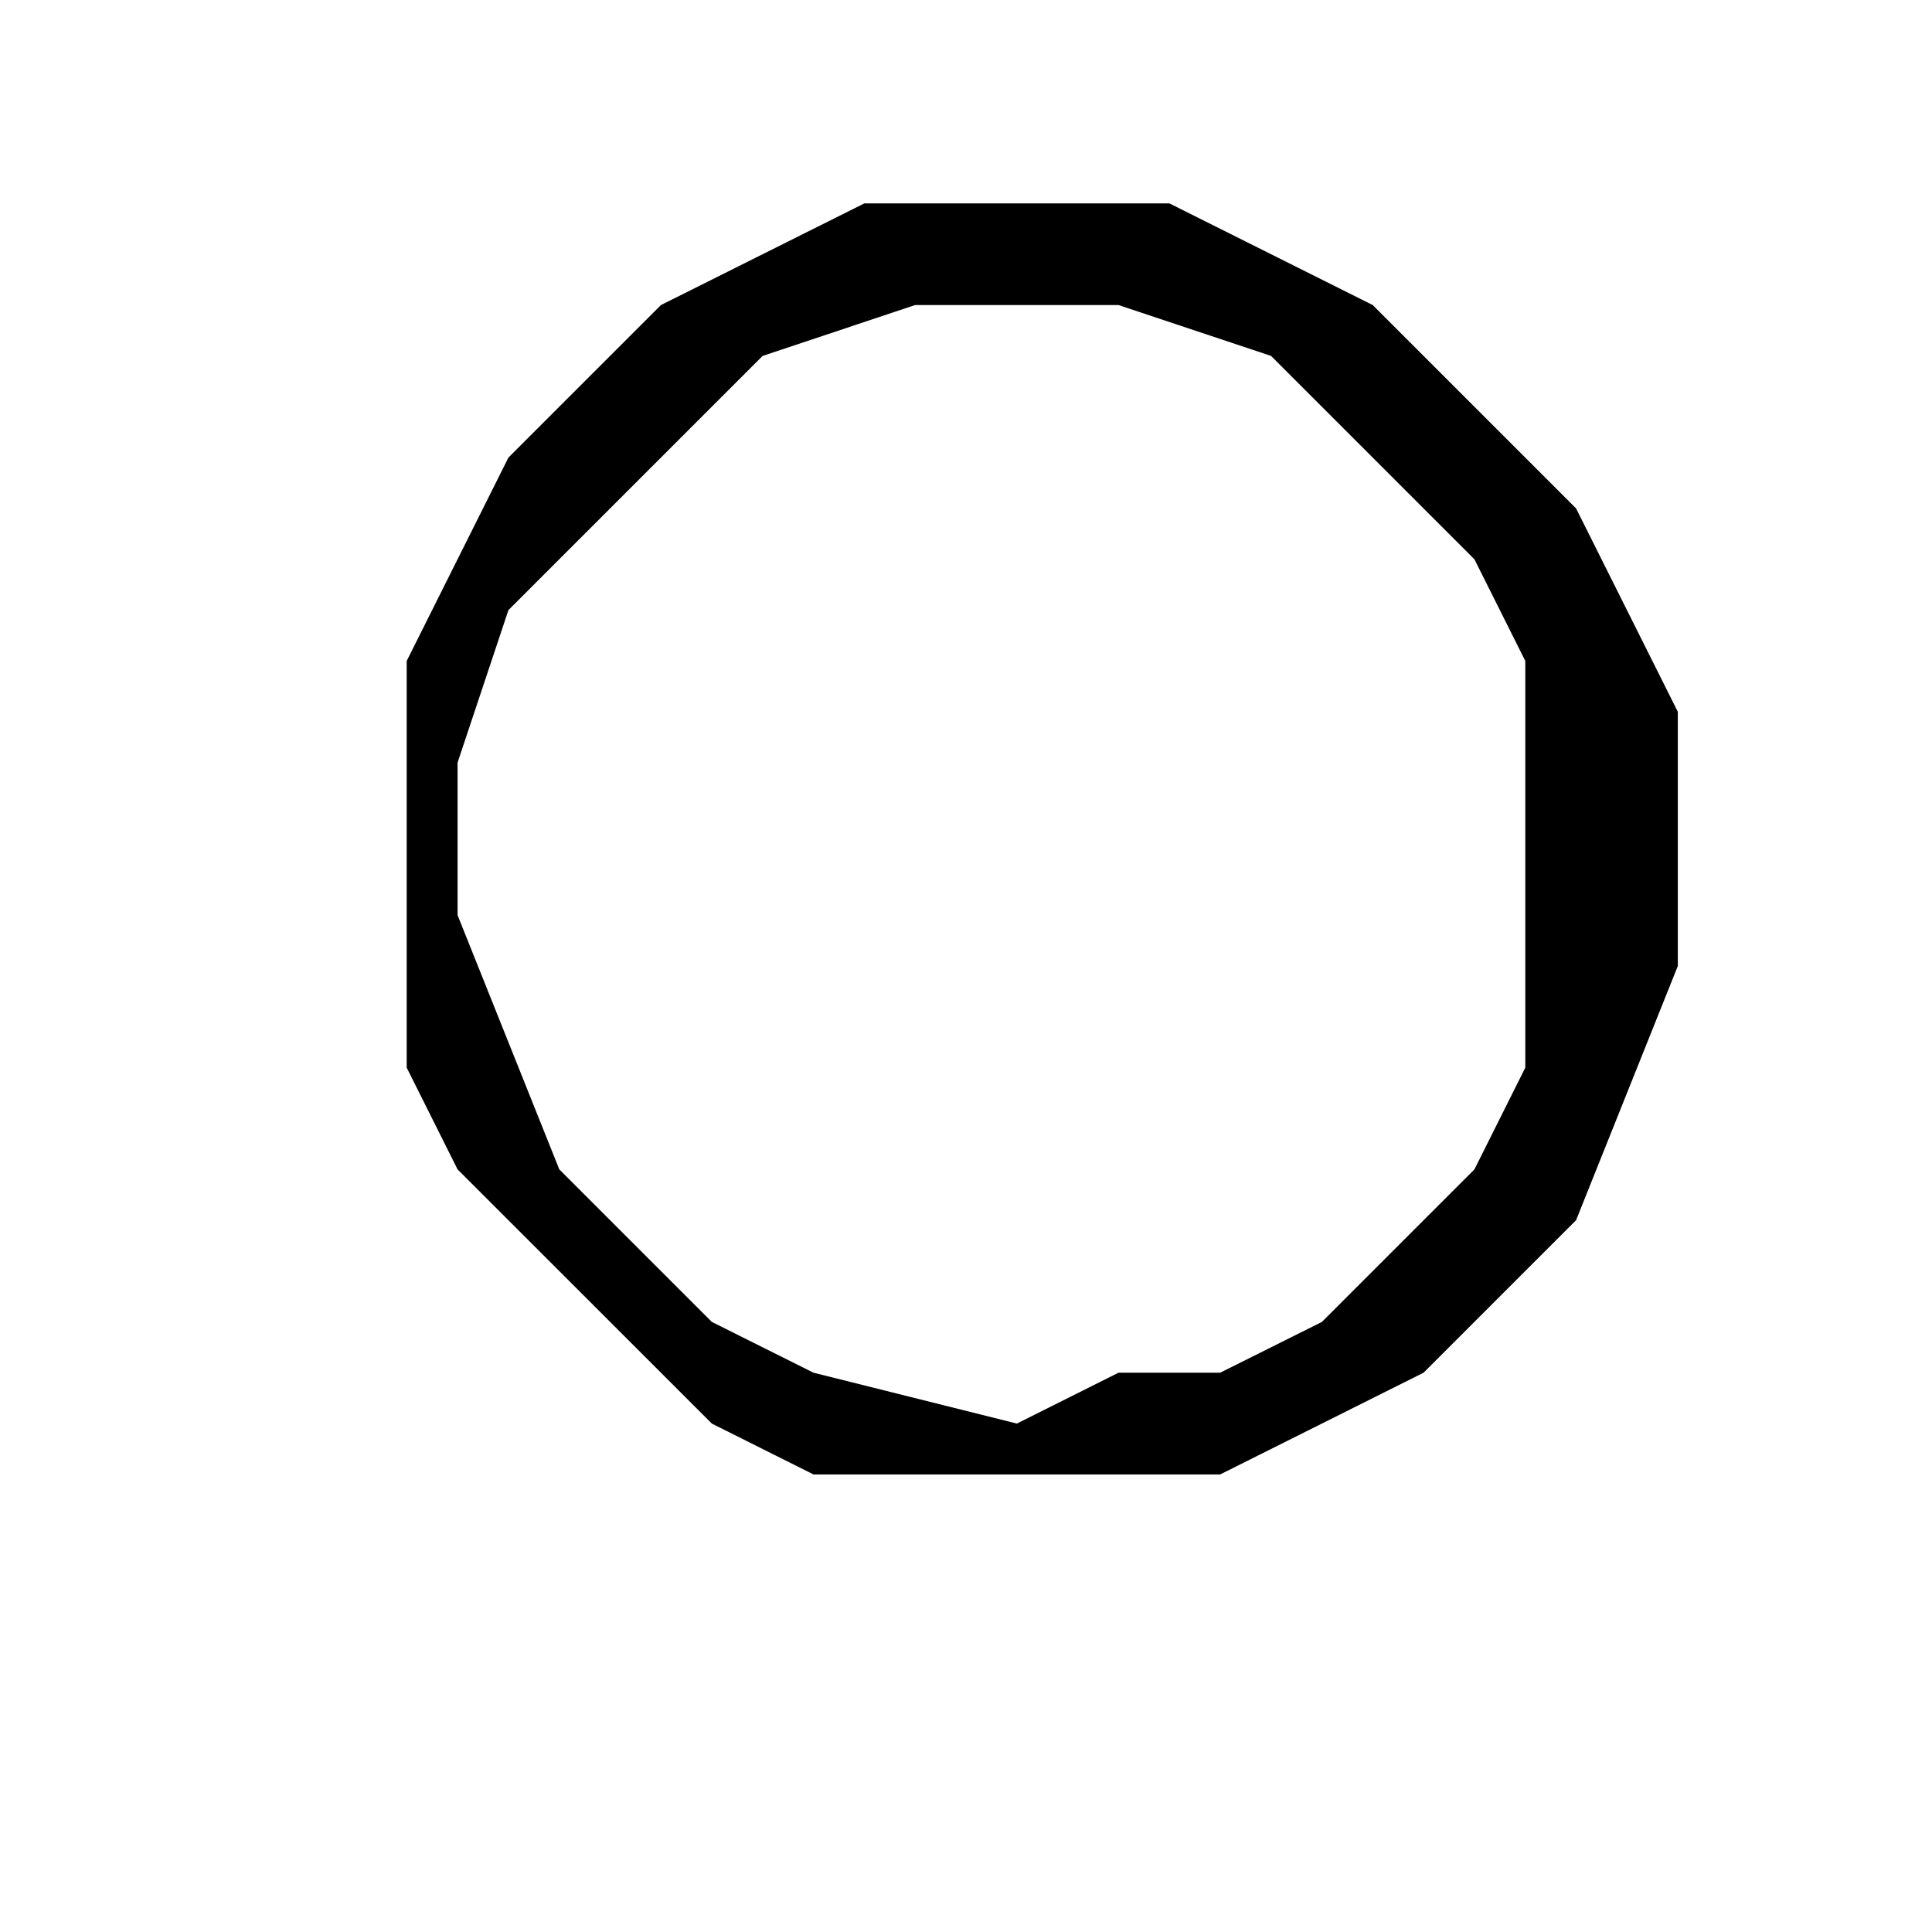
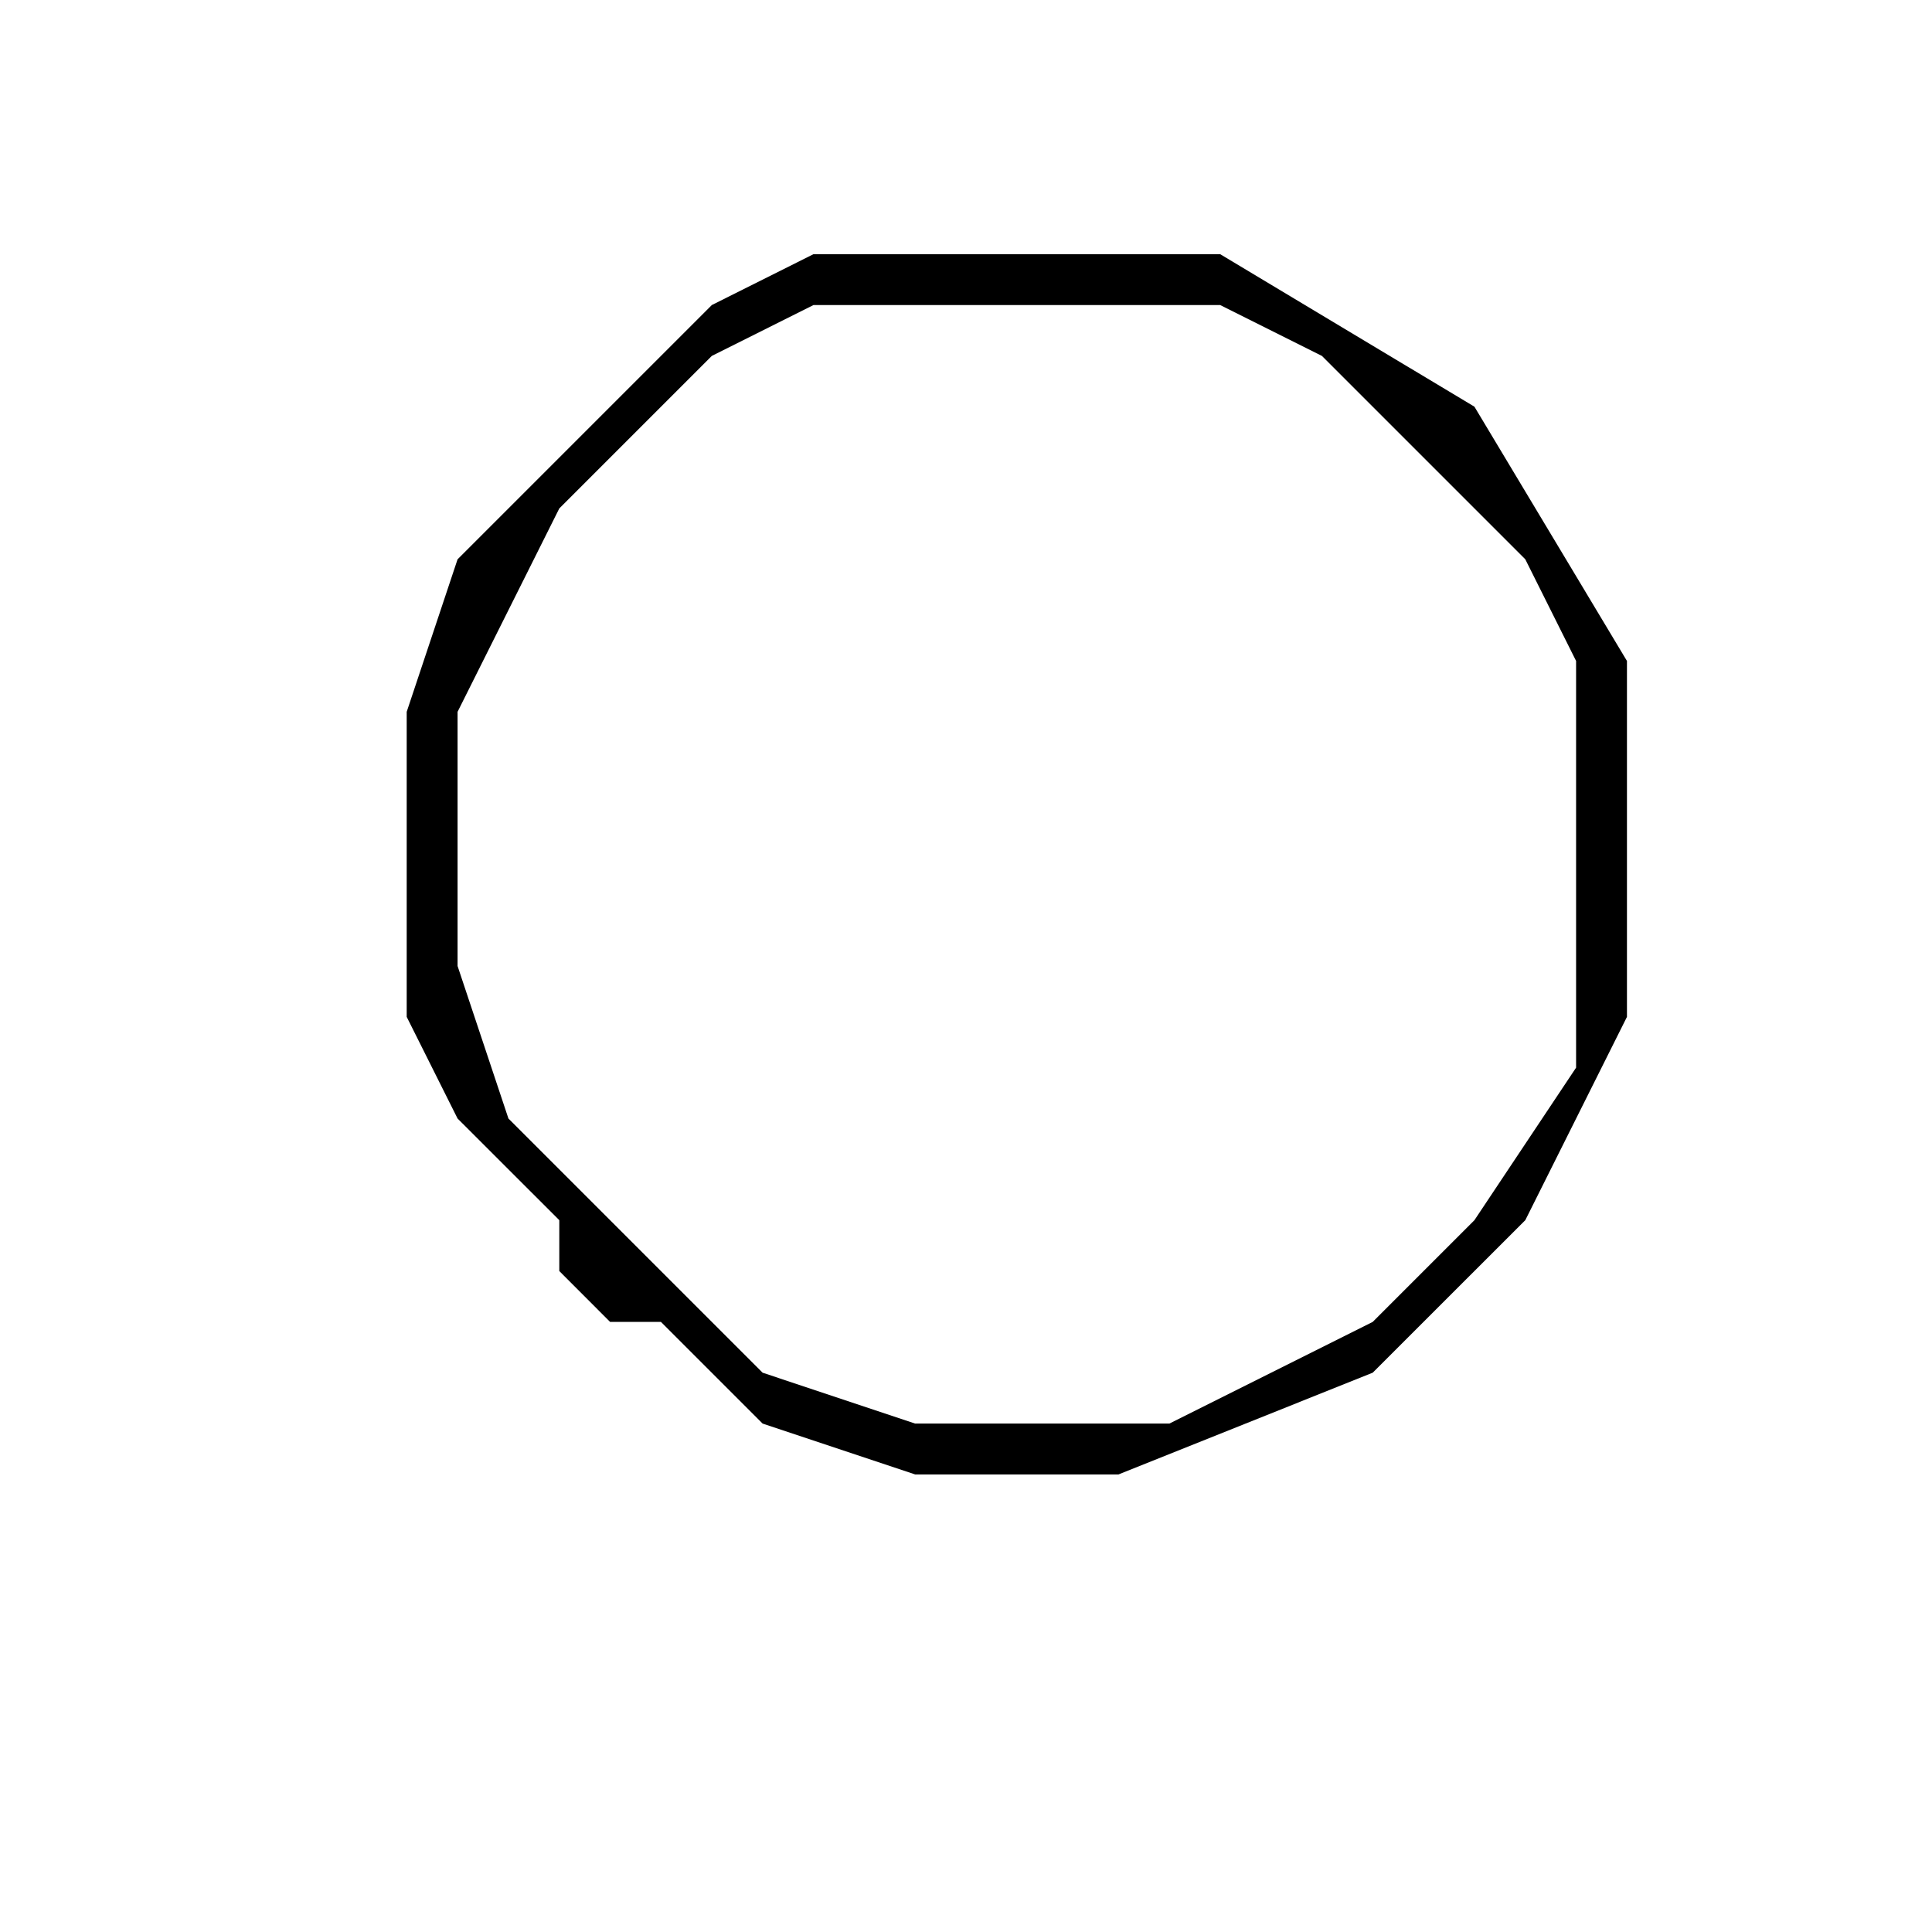
<svg xmlns="http://www.w3.org/2000/svg" viewBox="0 0 256 256" width="256" height="256">
-   <path d="M 114.53,26.95 L 87.58,40.42 L 67.37,60.63 L 53.89,87.58 L 53.89,141.47 L 60.63,154.95 L 94.32,188.63 L 107.79,195.37 L 161.68,195.37 L 188.63,181.89 L 208.84,161.68 L 222.32,128.0 L 222.32,94.32 L 208.84,67.37 L 181.89,40.42 L 154.95,26.95 Z M 121.26,40.42 L 148.21,40.42 L 168.42,47.16 L 195.37,74.11 L 202.11,87.58 L 202.11,141.47 L 195.37,154.95 L 175.16,175.16 L 161.68,181.89 L 148.21,181.89 L 134.74,188.63 L 107.79,181.89 L 94.32,175.16 L 74.11,154.95 L 60.63,121.26 L 60.63,101.05 L 67.37,80.84 L 101.05,47.16 Z" fill="currentColor" fill-rule="evenodd" />
+   <path d="M 107.79,33.68 L 94.32,40.42 L 60.63,74.11 L 53.89,94.32 L 53.89,134.74 L 60.63,148.21 L 74.11,161.68 L 74.11,168.42 L 80.84,175.16 L 87.58,175.16 L 101.05,188.63 L 121.26,195.37 L 148.21,195.37 L 181.89,181.89 L 202.11,161.68 L 215.58,134.74 L 215.58,87.58 L 195.37,53.89 L 161.68,33.68 Z M 161.68,40.42 L 175.16,47.16 L 202.11,74.11 L 208.84,87.58 L 208.84,141.47 L 195.37,161.68 L 181.89,175.16 L 154.95,188.63 L 121.26,188.63 L 101.05,181.89 L 67.37,148.21 L 60.63,128.0 L 60.63,94.32 L 74.11,67.37 L 94.32,47.16 L 107.79,40.42 Z" fill="currentColor" fill-rule="evenodd" />
</svg>
